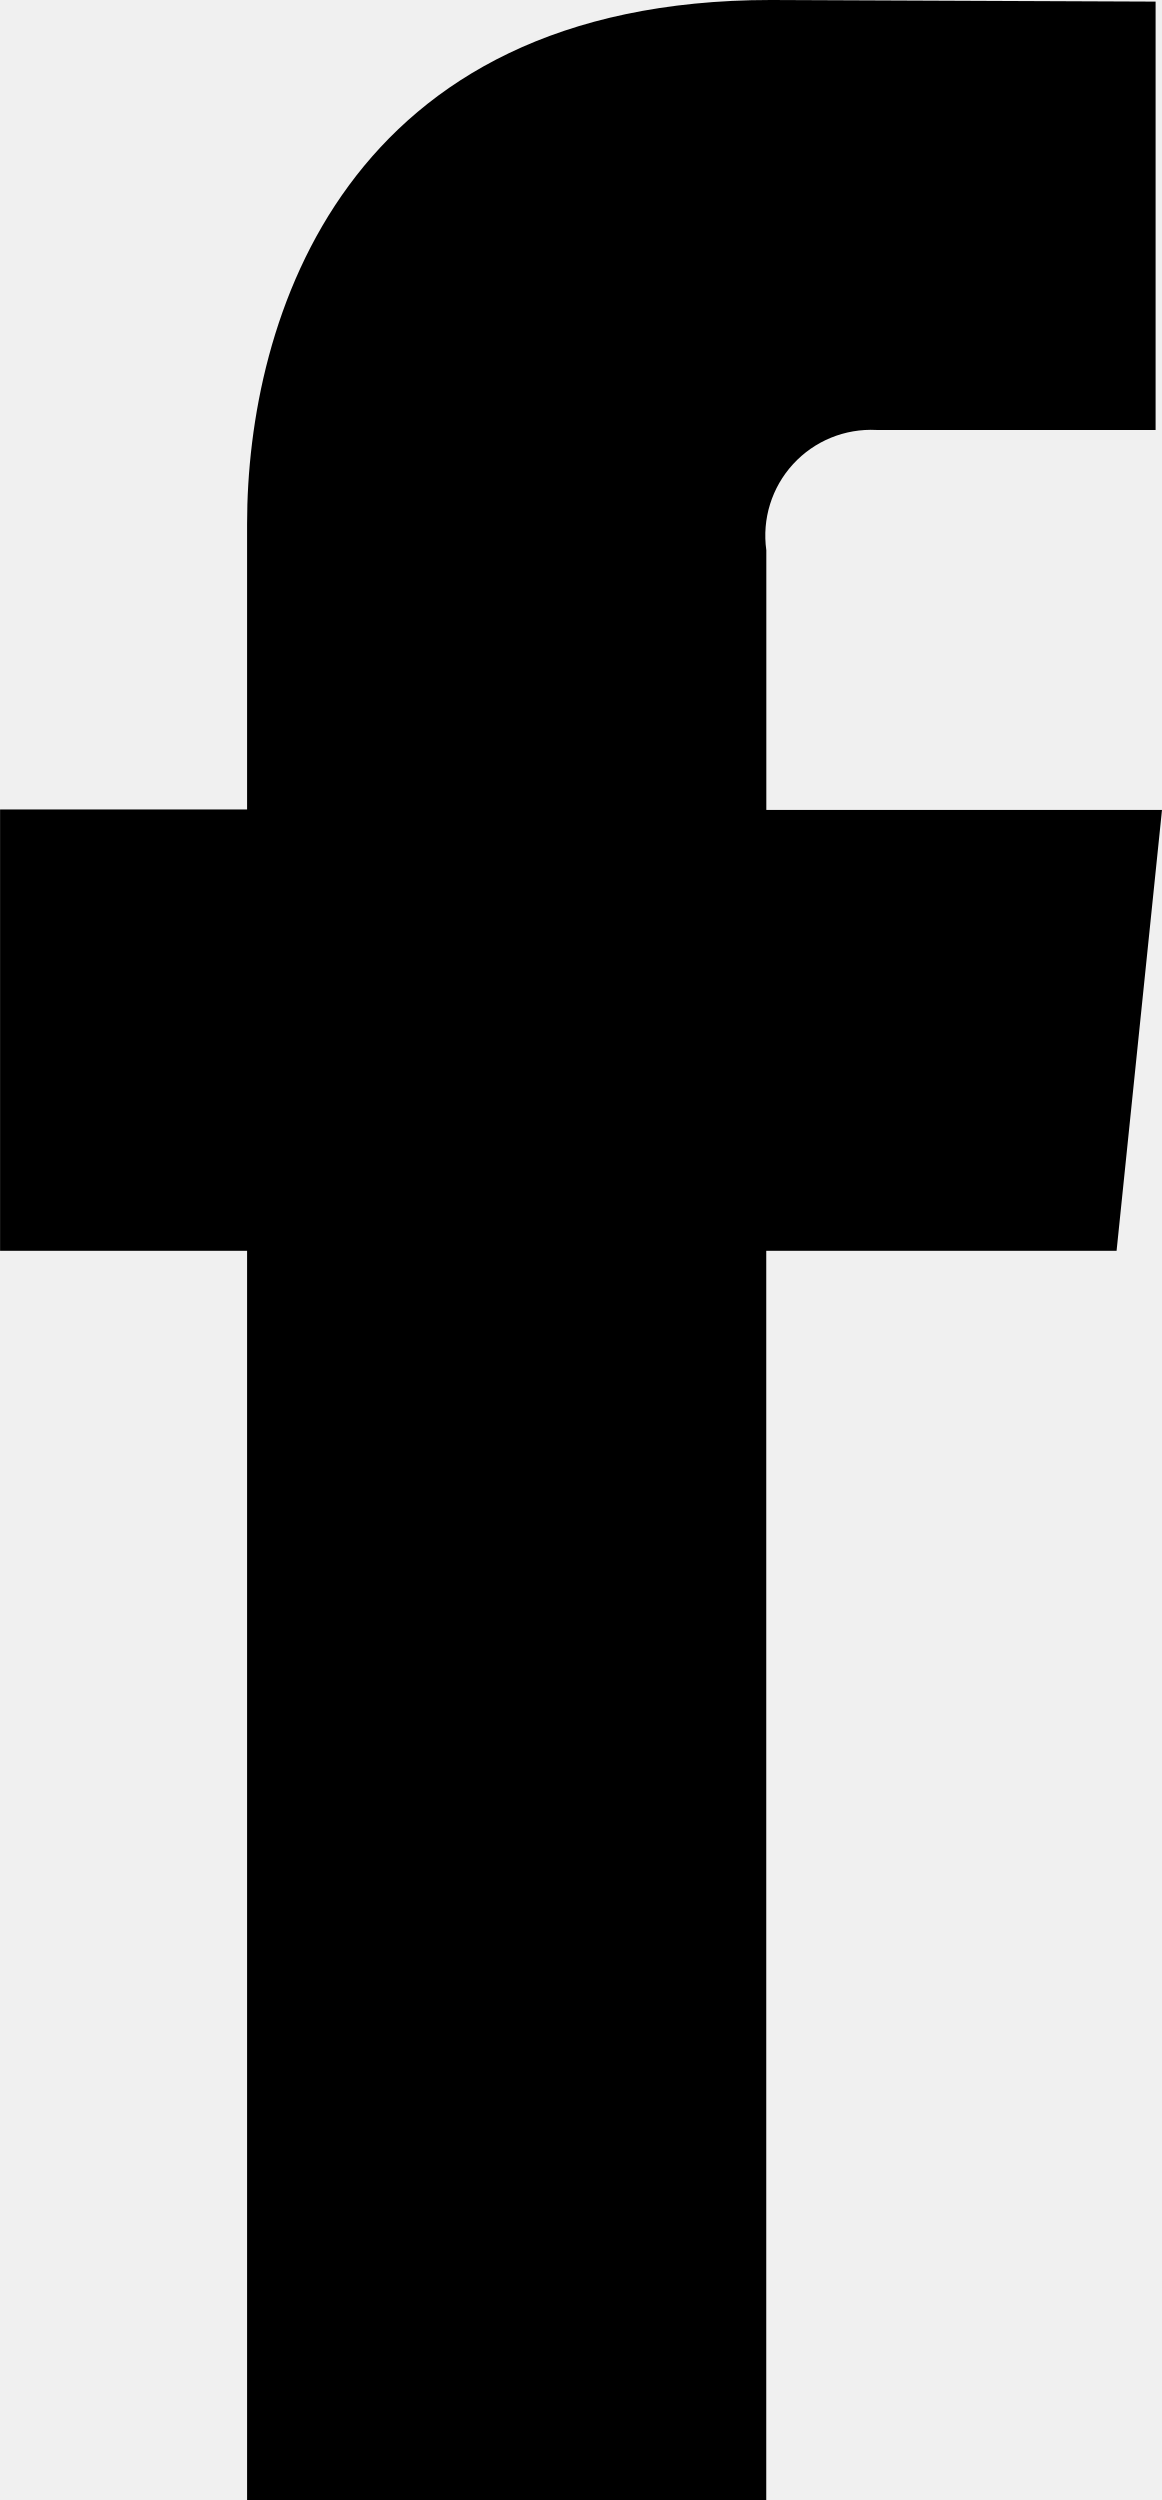
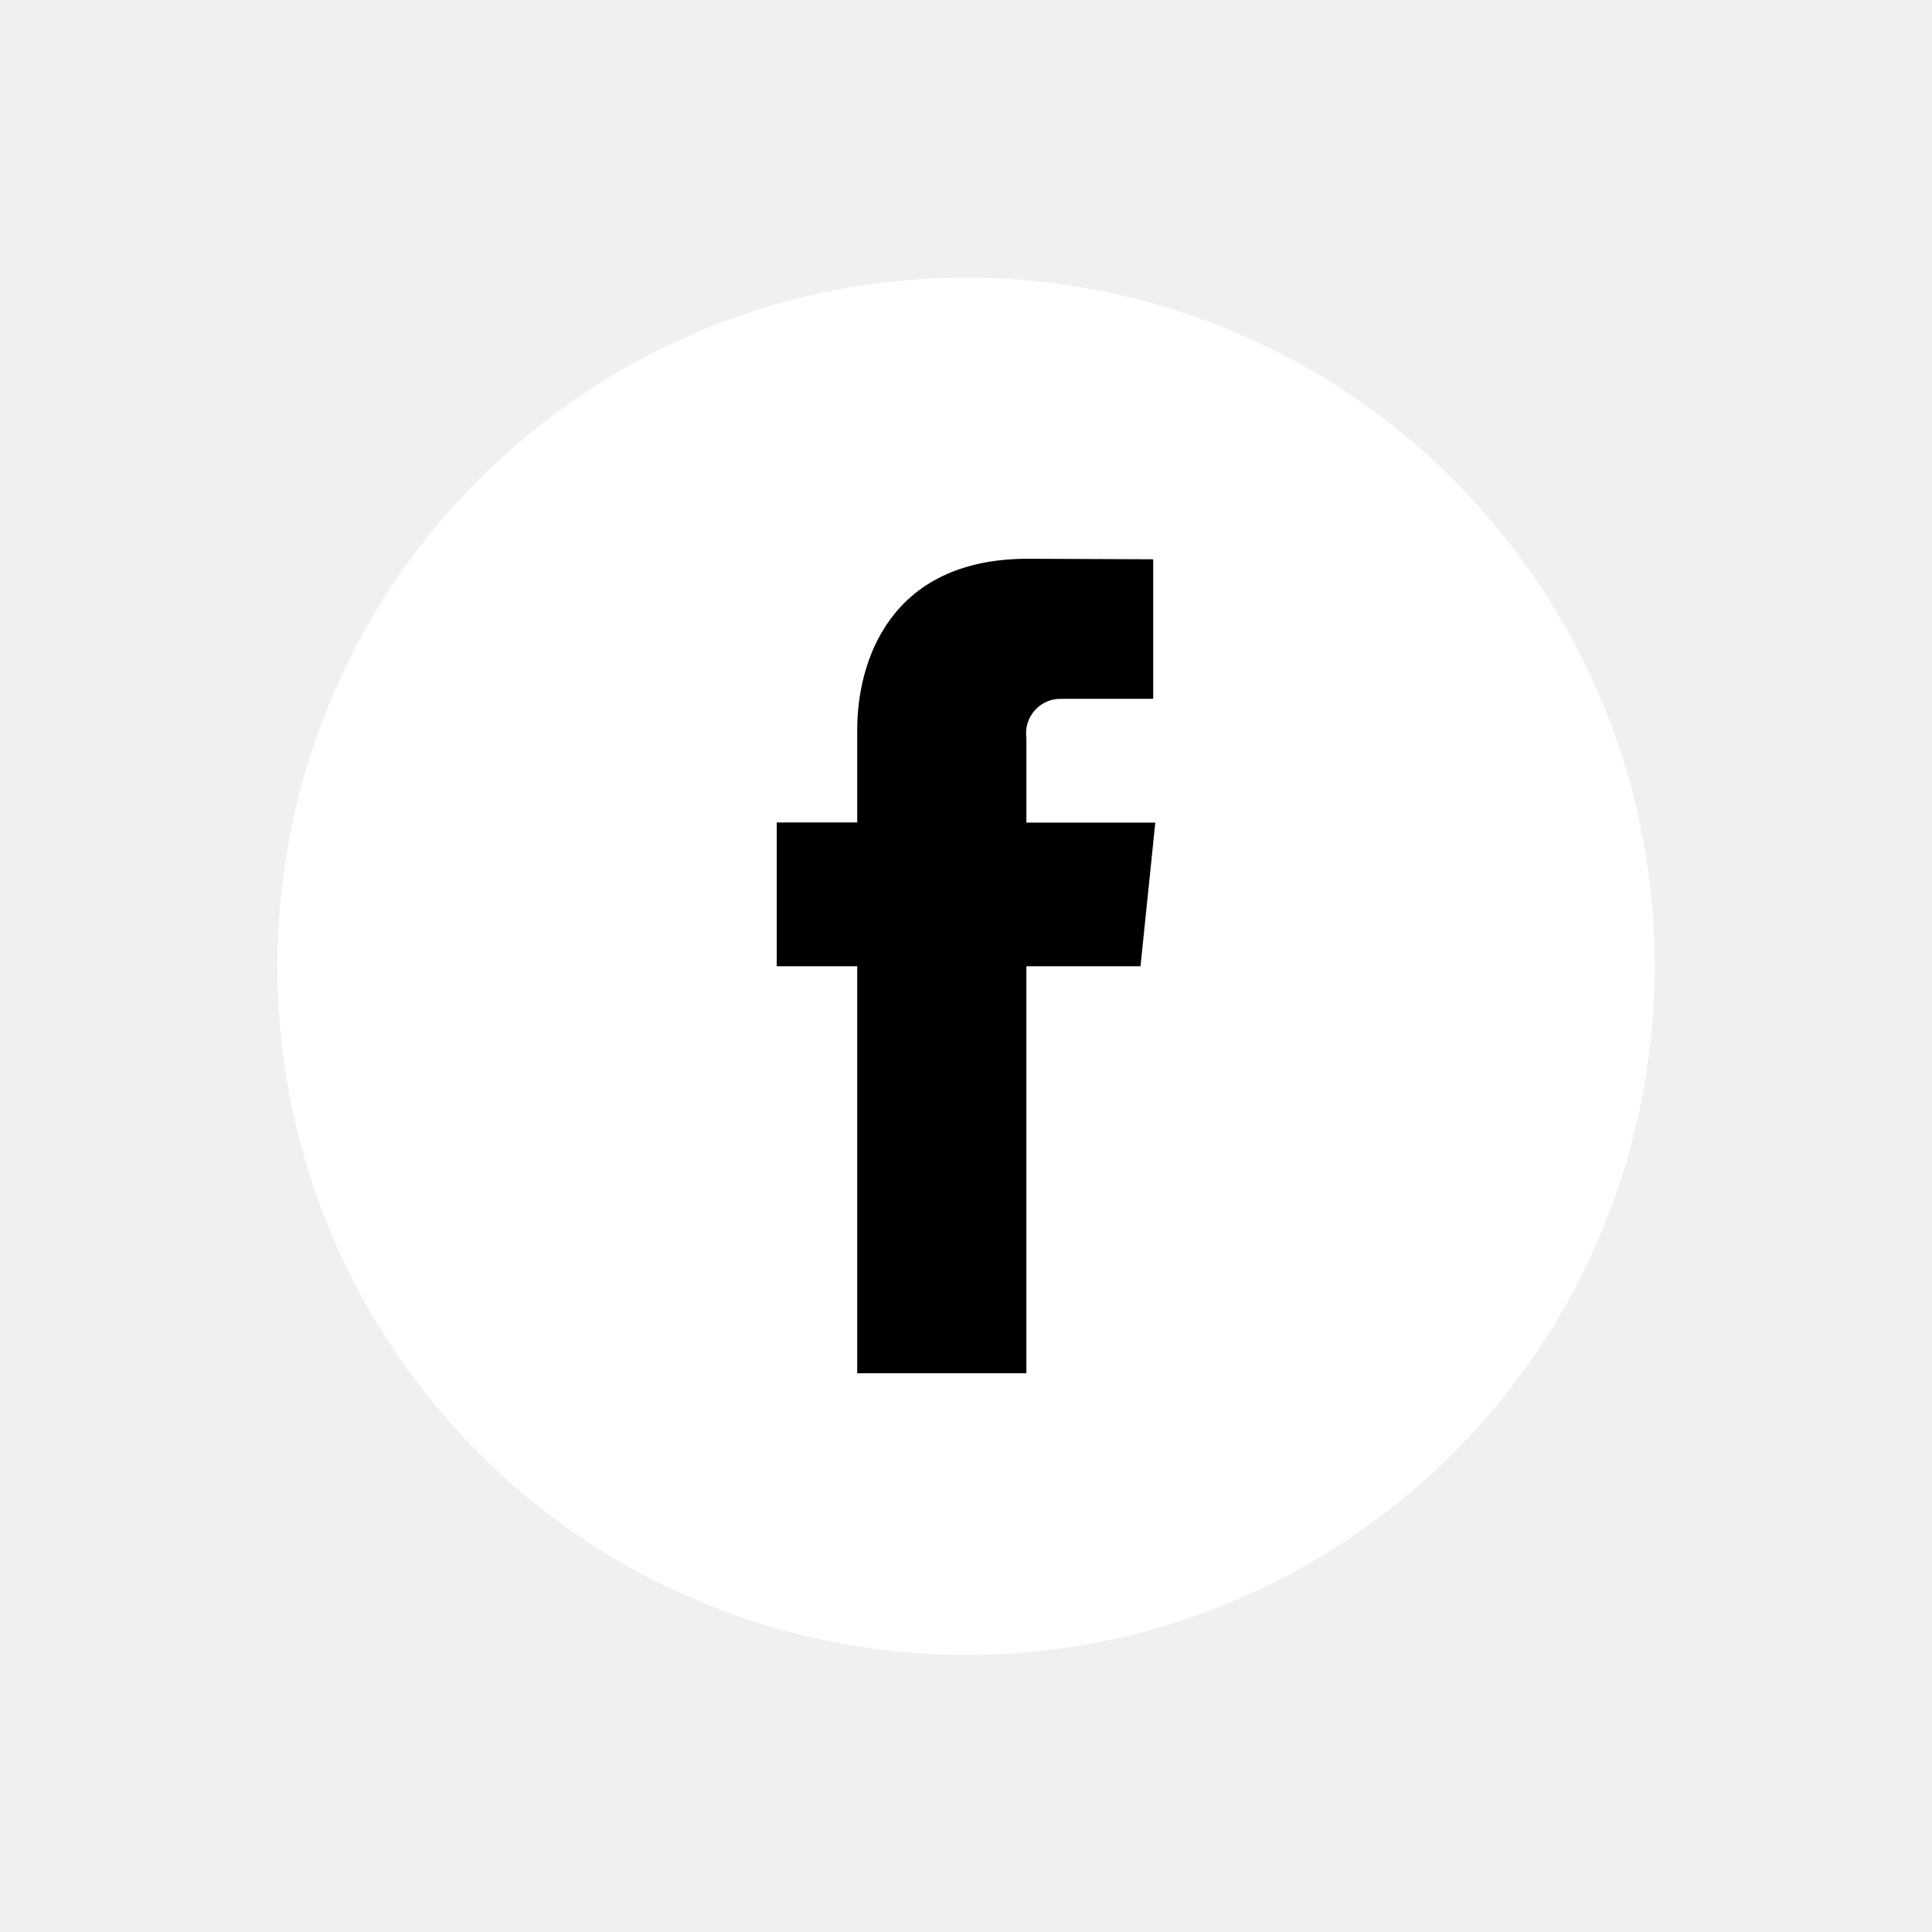
- <svg xmlns="http://www.w3.org/2000/svg" width="17.273" height="37.165" viewBox="0 0 17.273 37.165">
-   <path d="M3489.426,3137.321h-5.208v18.571H3476.5v-18.571h-3.672v-6.56h3.672v-4.245c0-3.035,1.441-7.789,7.788-7.789l5.718.024v6.368h-4.149a1.572,1.572,0,0,0-1.638,1.788v3.861h5.882Zm0,0" transform="translate(-3472.827 -3118.727)" />
+ <svg xmlns="http://www.w3.org/2000/svg" width="88.156" height="88.157" viewBox="0 0 88.156 88.157">
+   <defs>
+     <style>.a{fill:#fff;}</style>
+   </defs>
+   <g transform="translate(-3437.385 -3093.231)">
+     <circle class="a" cx="31.419" cy="31.419" r="31.419" transform="matrix(0.791, -0.612, 0.612, 0.791, 3437.385, 3131.7)" />
+     <path d="M3489.426,3137.321h-5.208v18.571H3476.5v-18.571h-3.672v-6.56h3.672v-4.245c0-3.035,1.441-7.789,7.788-7.789l5.718.024v6.368h-4.149a1.572,1.572,0,0,0-1.638,1.788v3.861h5.882Zm0,0" />
+   </g>
</svg>
